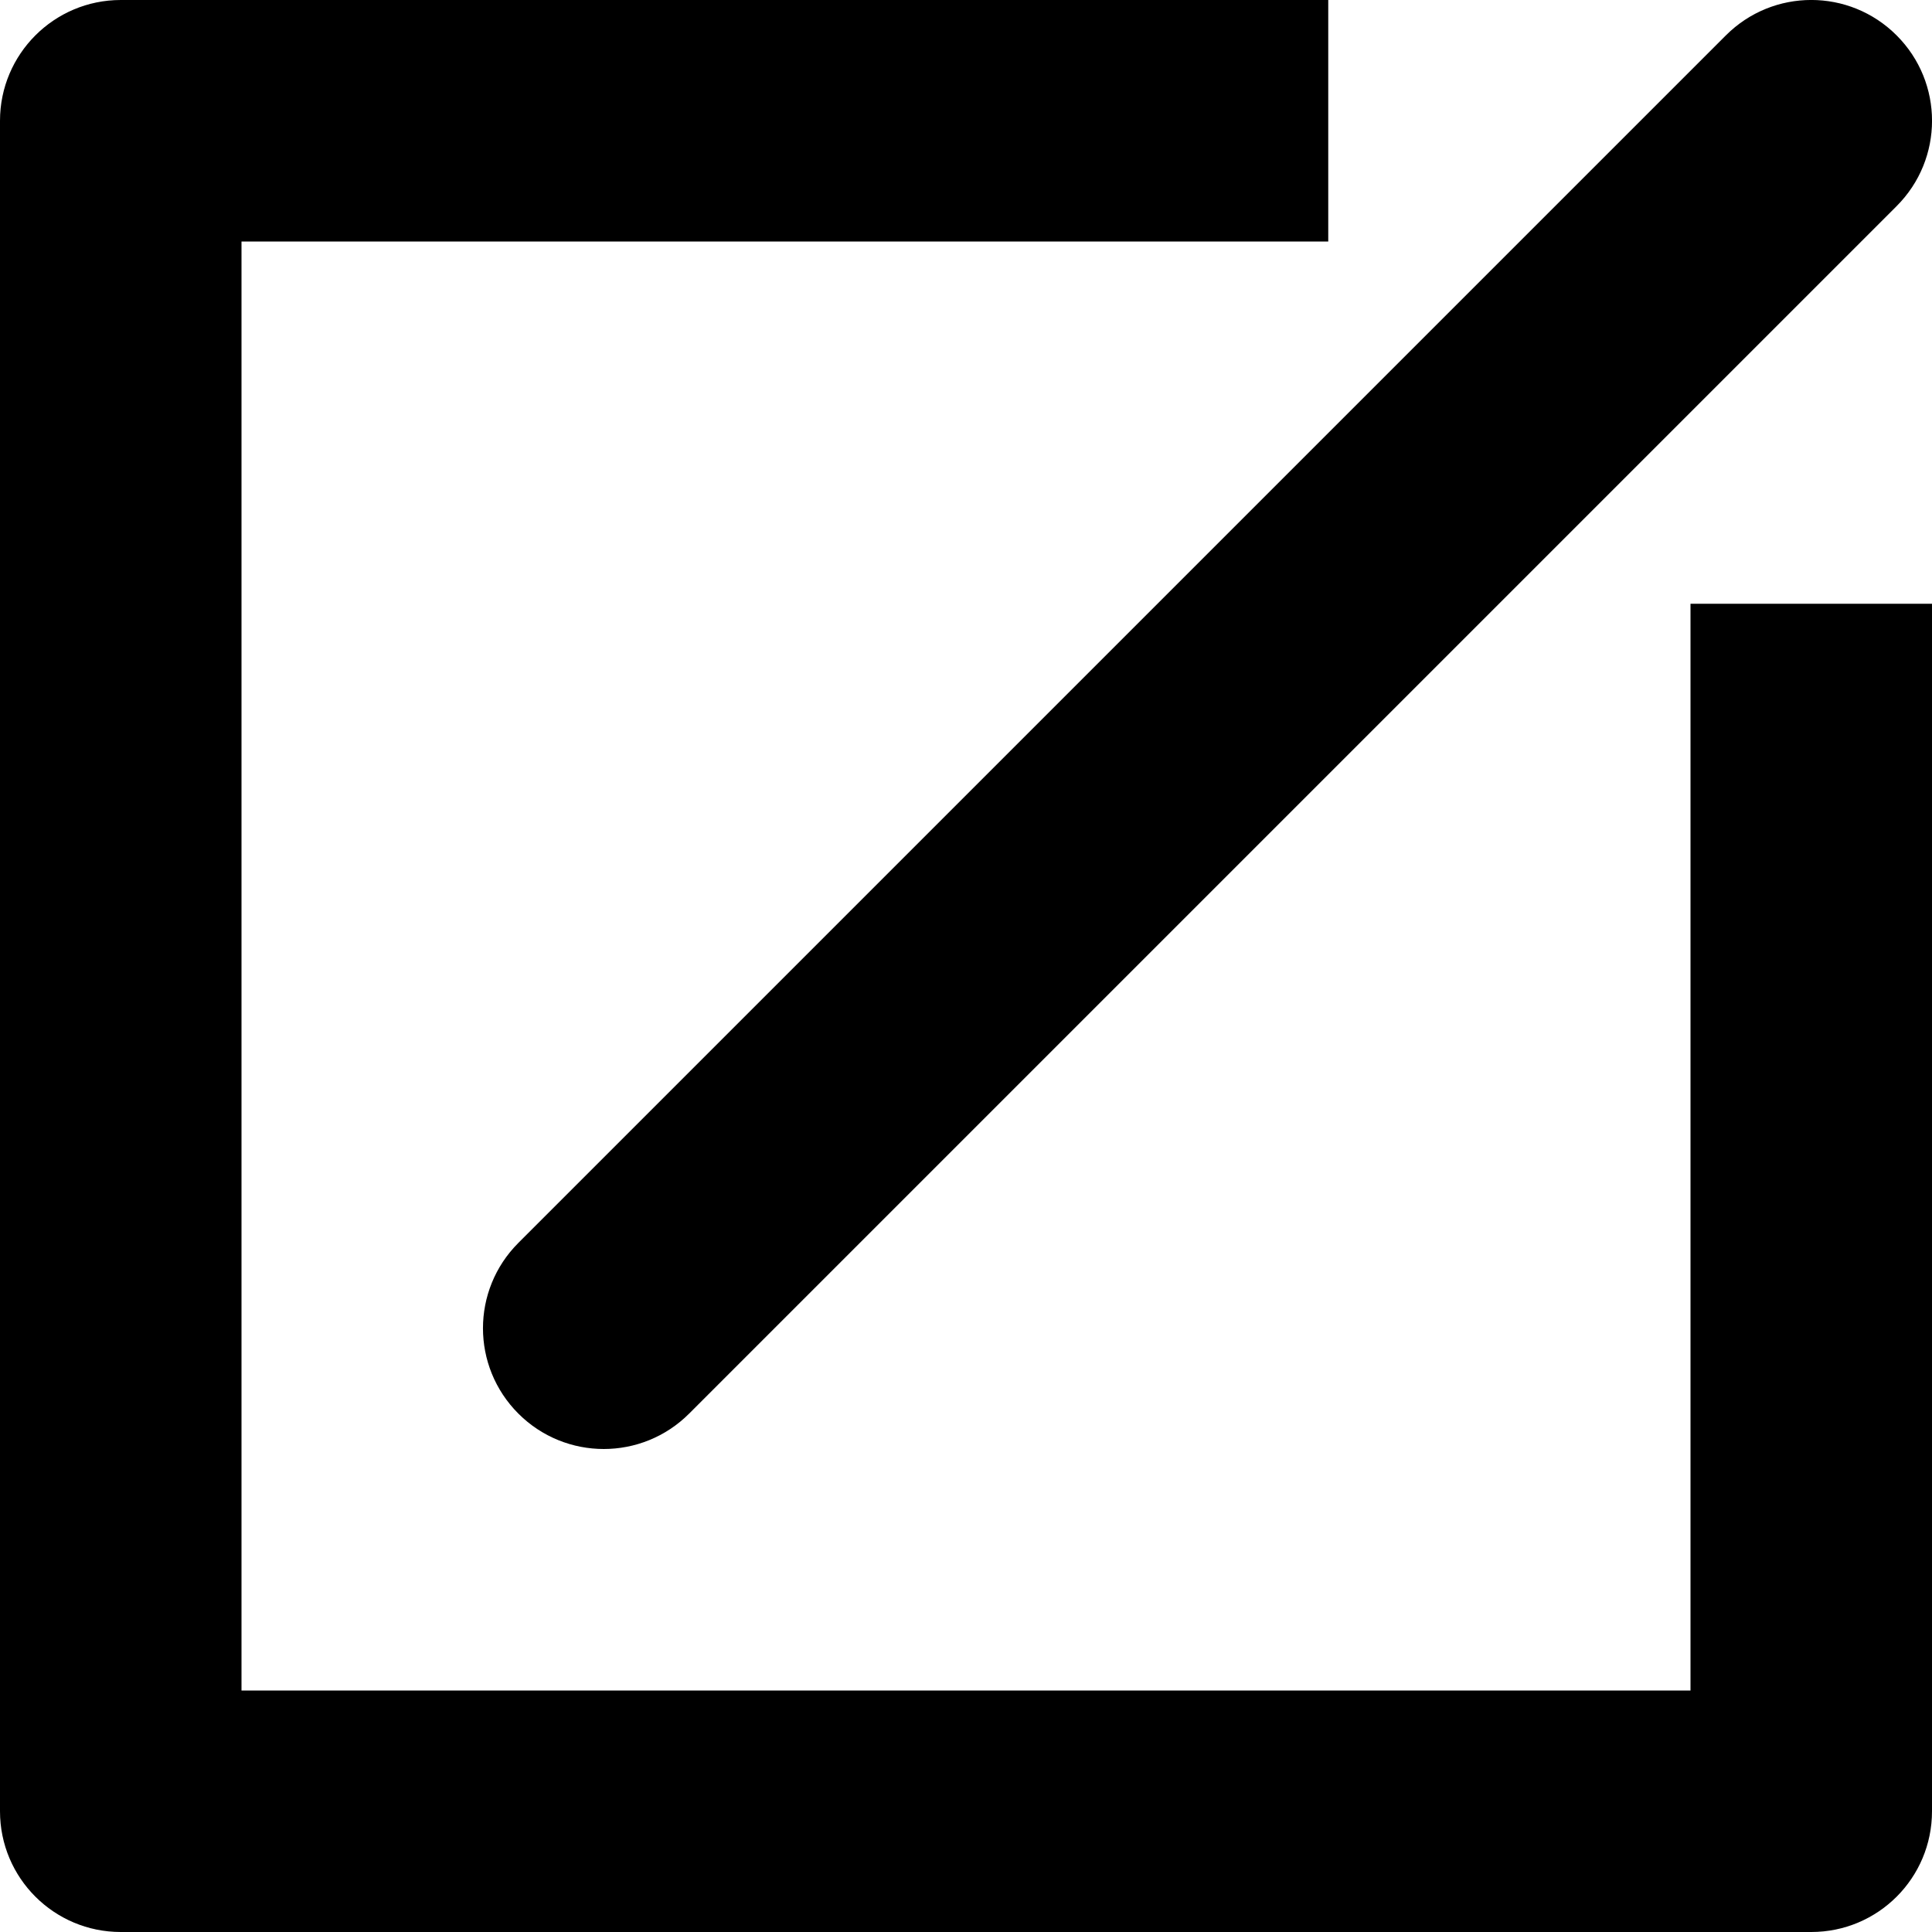
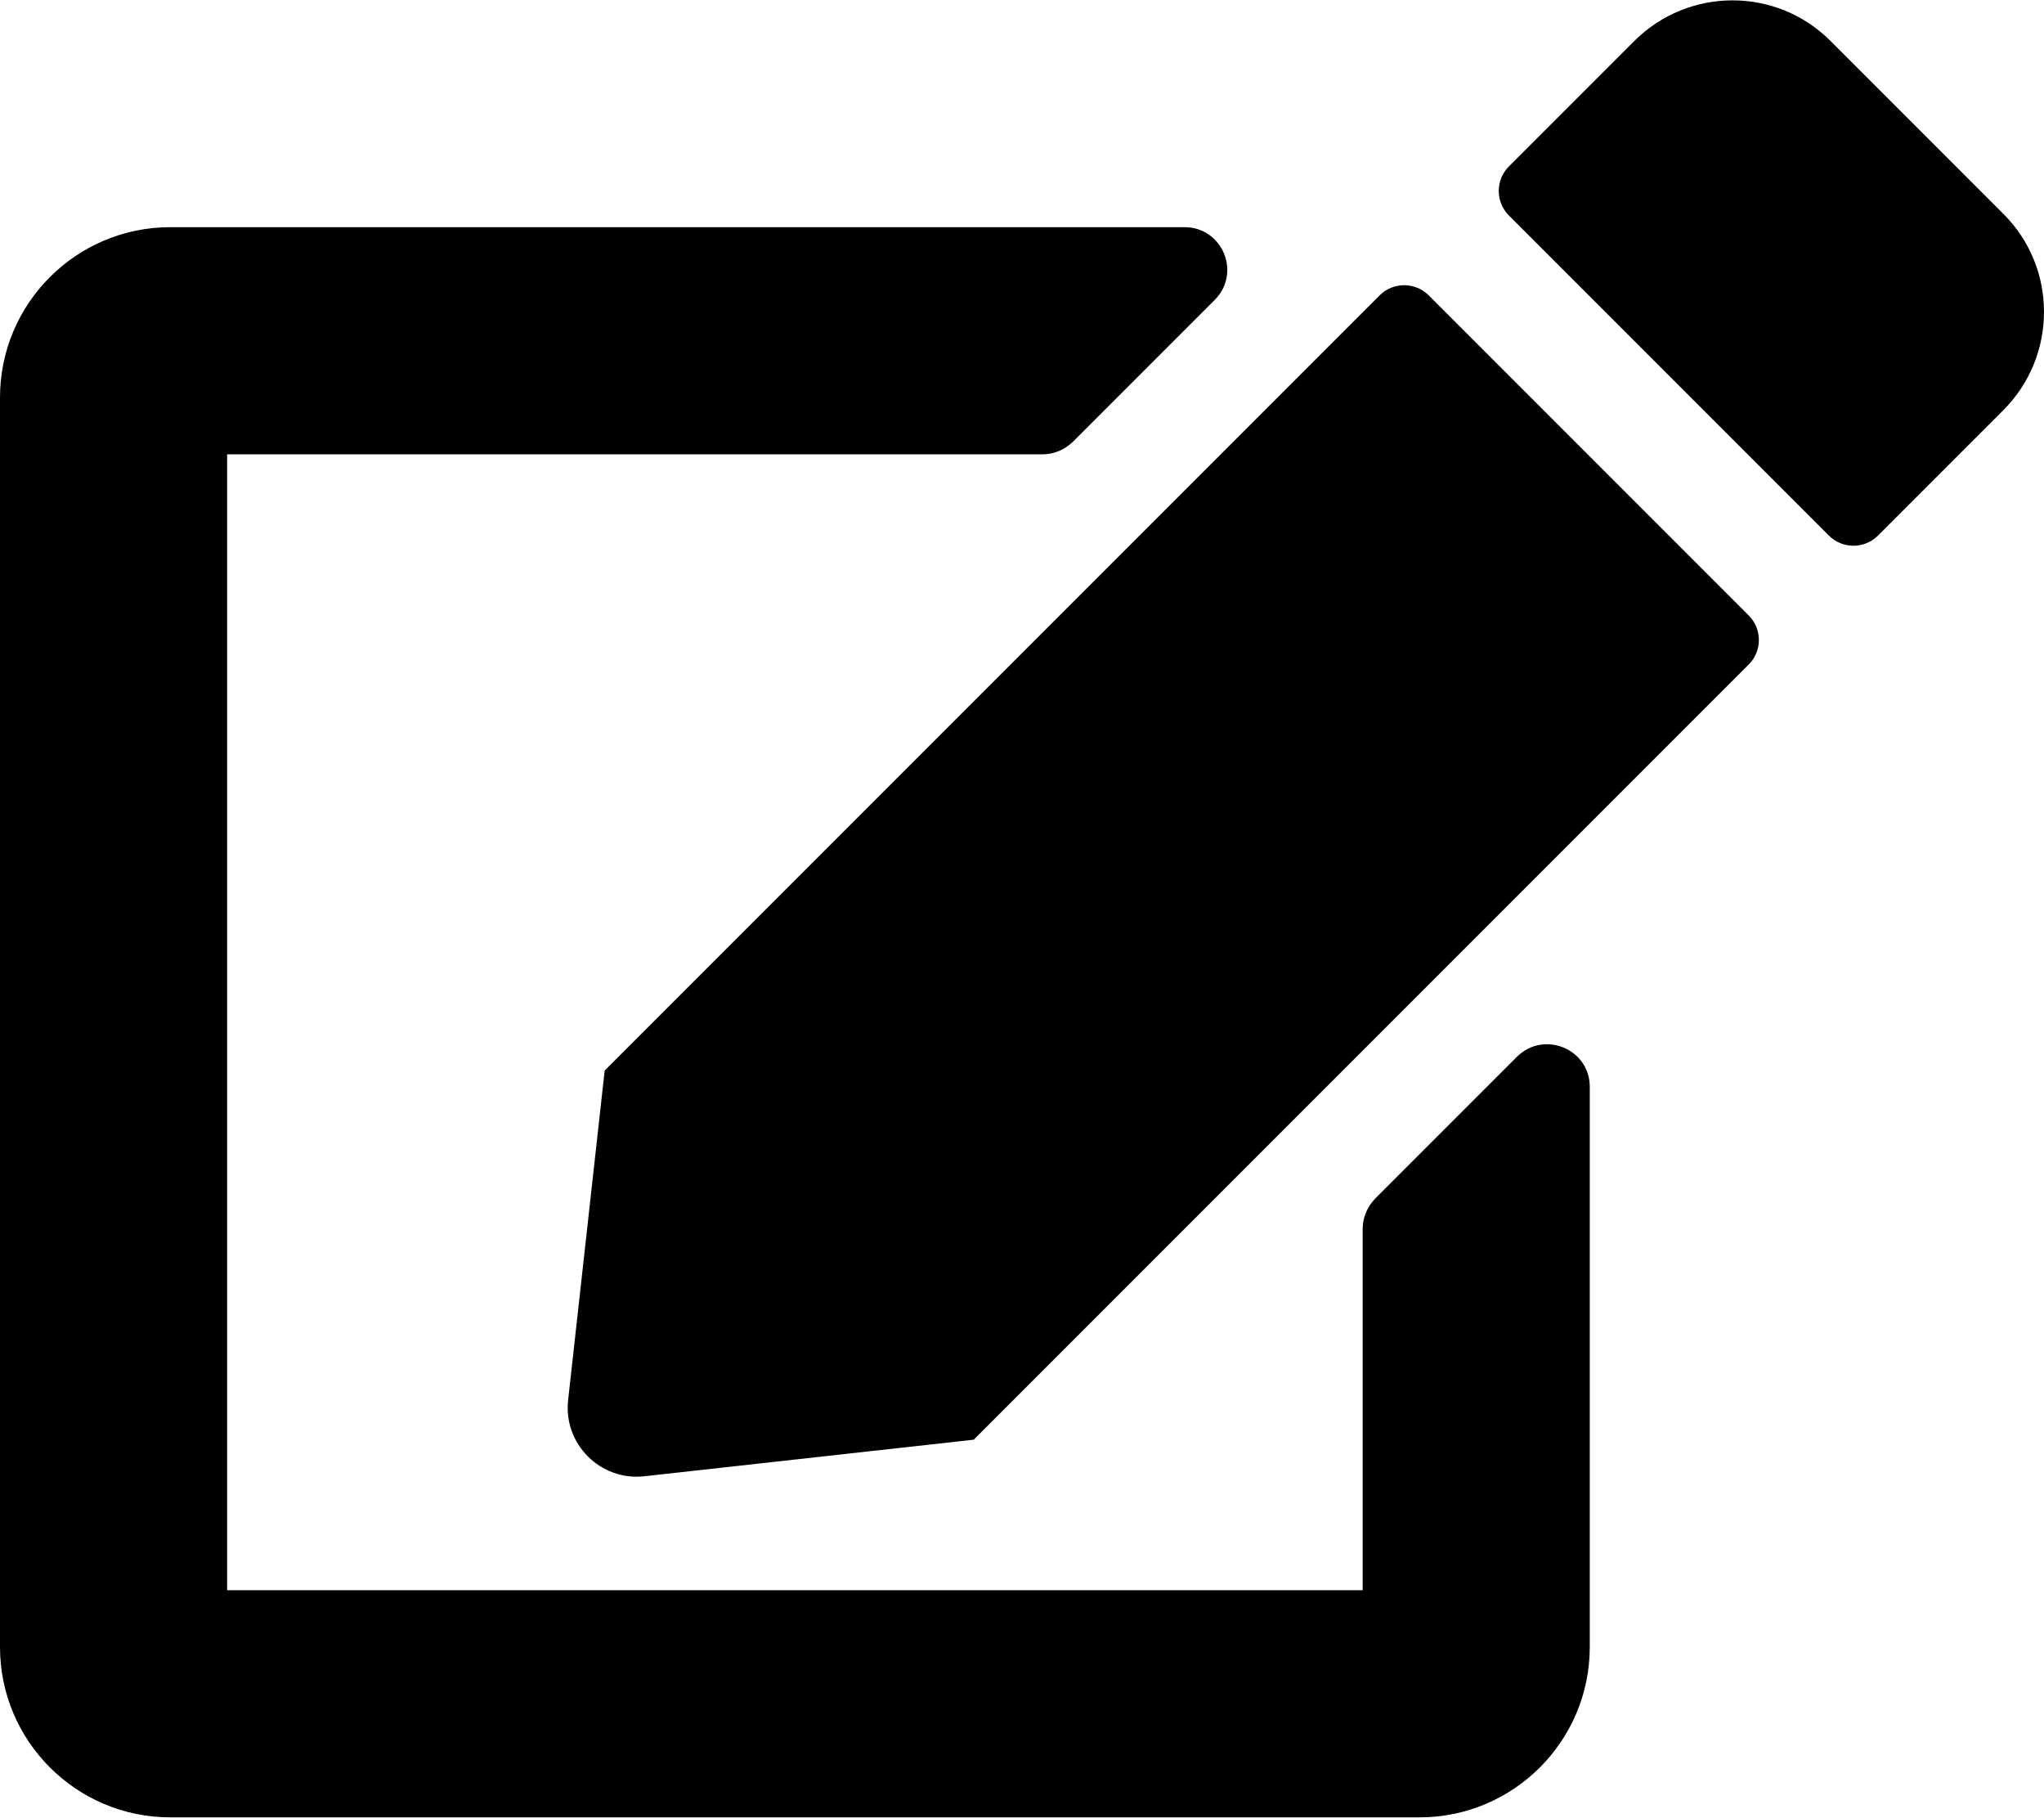
- <svg xmlns="http://www.w3.org/2000/svg" viewBox="0 0 16 16">
-   <path d="M15 16H1c-.552 0-1-.447-1-1V1c0-.552.448-1 1-1h10v2H2v12h12V5h2v10c0 .553-.447 1-1 1zM5 12c-.256 0-.512-.098-.707-.293-.391-.391-.391-1.023 0-1.414l10-10c.391-.391 1.023-.391 1.414 0s.391 1.023 0 1.414l-10 10C5.512 11.902 5.256 12 5 12z" />
+ <svg xmlns="http://www.w3.org/2000/svg" aria-hidden="true" focusable="false" data-prefix="fas" data-icon="edit" class="svg-inline--fa fa-edit fa-w-18" role="img" viewBox="0 0 576 512">
+   <path fill="currentColor" d="M402.6 83.2l90.2 90.2c3.8 3.8 3.8 10 0 13.8L274.4 405.6l-92.8 10.3c-12.4 1.4-22.9-9.1-21.5-21.5l10.3-92.8L388.8 83.2c3.8-3.8 10-3.8 13.8 0zm162-22.9l-48.8-48.8c-15.2-15.2-39.9-15.2-55.2 0l-35.4 35.4c-3.8 3.8-3.8 10 0 13.8l90.2 90.2c3.8 3.8 10 3.8 13.8 0l35.4-35.4c15.2-15.3 15.2-40 0-55.2zM384 346.2V448H64V128h229.8c3.2 0 6.2-1.3 8.5-3.5l40-40c7.6-7.6 2.2-20.5-8.5-20.5H48C21.5 64 0 85.5 0 112v352c0 26.5 21.5 48 48 48h352c26.5 0 48-21.5 48-48V306.2c0-10.7-12.9-16-20.5-8.5l-40 40c-2.2 2.3-3.5 5.3-3.5 8.5z" />
</svg>
